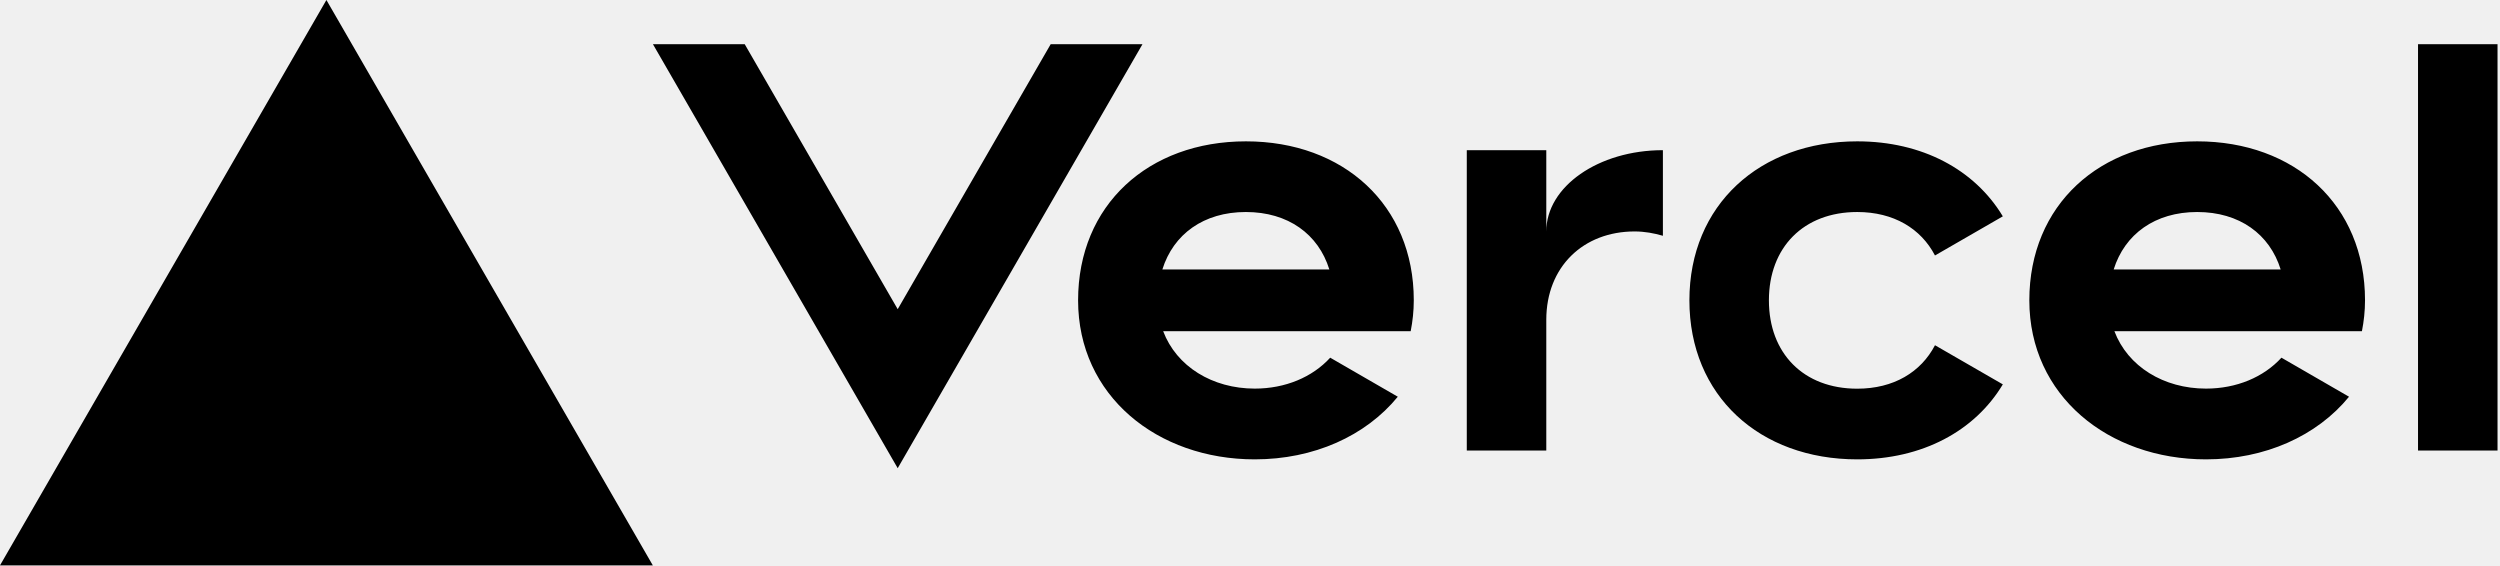
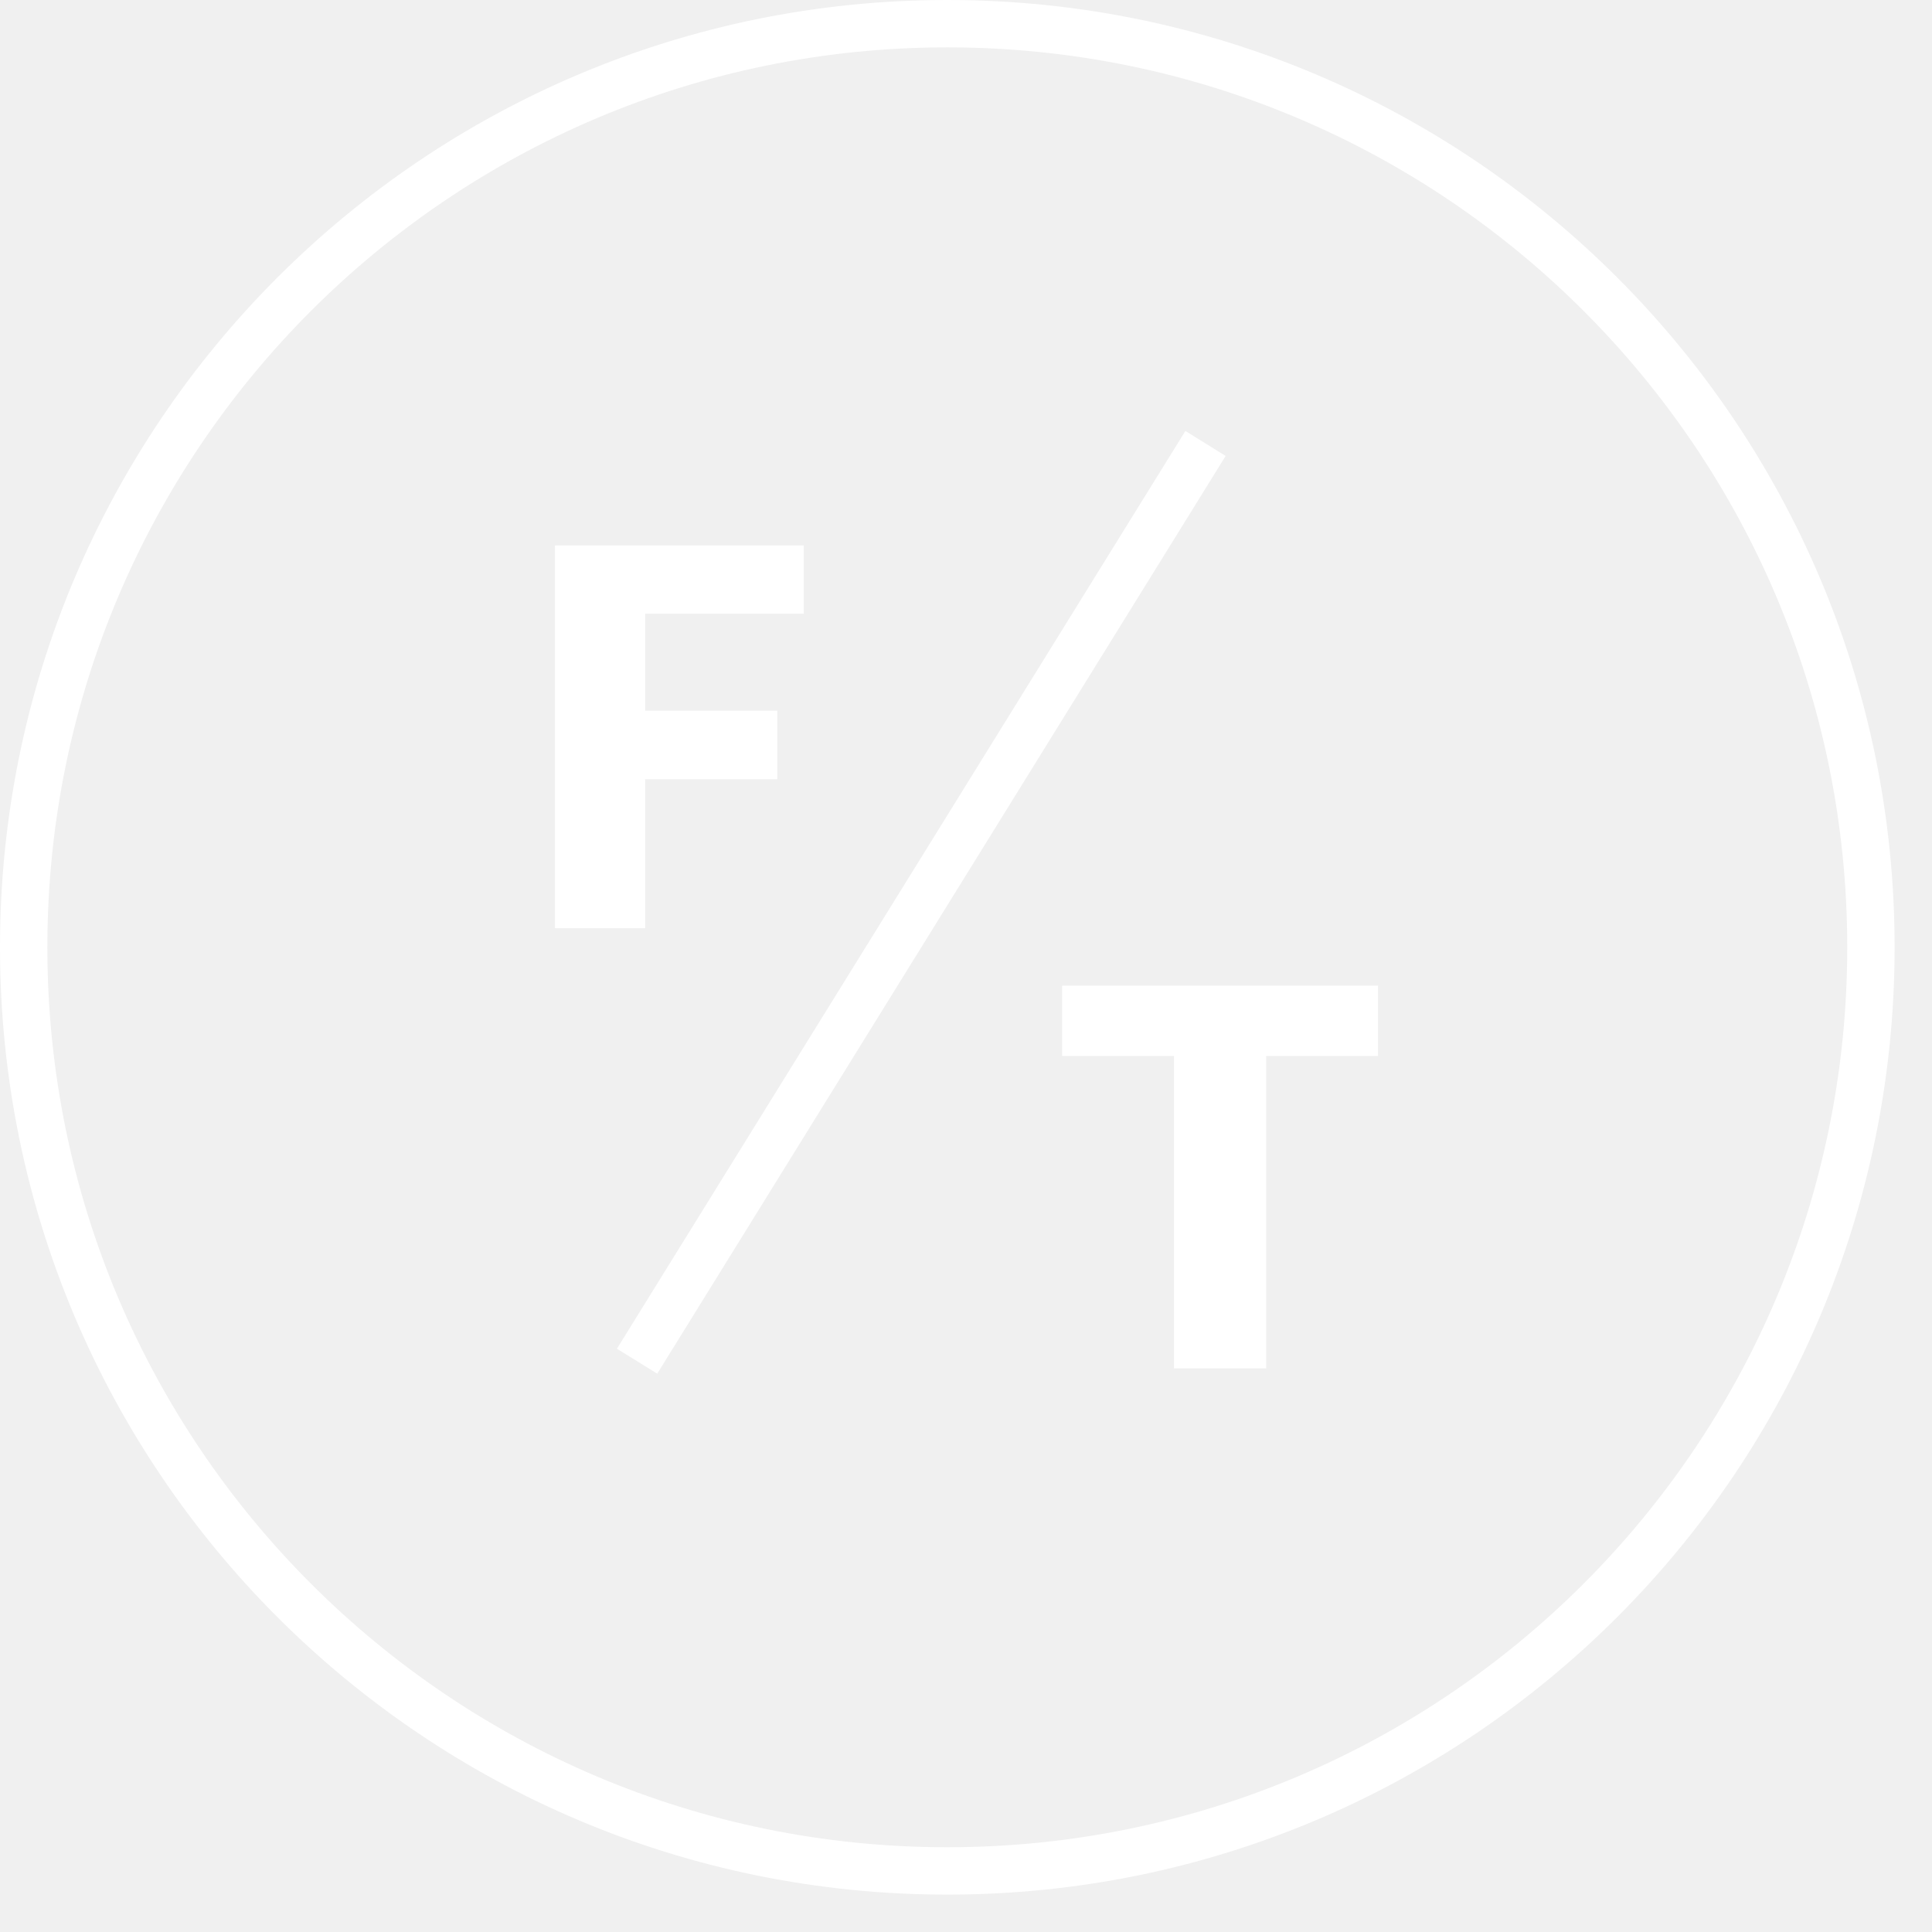
- <svg xmlns="http://www.w3.org/2000/svg" width="283" height="64" viewBox="0 0 283 64" fill="none">
-   <path d="M141.04 16c-11.04 0-19 7.2-19 18s8.96 18 20 18c6.67 0 12.55-2.64 16.19-7.09l-7.65-4.42c-2.02 2.21-5.09 3.5-8.54 3.5-4.79 0-8.86-2.5-10.37-6.5h28.02c.22-1.12.35-2.28.35-3.5 0-10.79-7.96-17.99-19-17.99zm-9.46 14.5c1.25-3.99 4.67-6.5 9.45-6.5 4.79 0 8.21 2.51 9.45 6.5h-18.9zM248.72 16c-11.04 0-19 7.2-19 18s8.96 18 20 18c6.67 0 12.55-2.64 16.19-7.09l-7.65-4.42c-2.02 2.21-5.09 3.5-8.54 3.5-4.79 0-8.86-2.5-10.37-6.5h28.02c.22-1.12.35-2.28.35-3.5 0-10.79-7.96-17.99-19-17.99zm-9.45 14.5c1.25-3.99 4.67-6.5 9.45-6.5 4.79 0 8.21 2.51 9.45 6.5h-18.9zM200.24 34c0 6 3.92 10 10 10 4.12 0 7.21-1.87 8.8-4.92l7.68 4.43c-3.18 5.3-9.14 8.49-16.48 8.49-11.05 0-19-7.2-19-18s7.96-18 19-18c7.34 0 13.29 3.19 16.48 8.49l-7.68 4.43c-1.59-3.05-4.68-4.92-8.8-4.92-6.07 0-10 4-10 10zm82.48-29v46h-9V5h9zM36.95 0L73.9 64H0L36.95 0zm92.38 5l-27.71 48L73.91 5H84.3l17.32 30 17.32-30h10.39zm58.91 12v9.69c-1-.29-2.06-.49-3.2-.49-5.81 0-10 4-10 10V51h-9V17h9v9.2c0-5.08 5.91-9.2 13.2-9.2z" fill="#000" />
+ <svg xmlns="http://www.w3.org/2000/svg" width="31" height="31" viewBox="0 0 31 31" fill="none">
+   <path d="M10.352 9.848V11.403H12.472V12.503H10.352V14.893H8.905V8.752H12.897V9.848H10.352Z" fill="white" />
+   <path d="M22.11 16.944H20.316V21.956H18.837V16.944H17.043V15.815H22.11V16.944Z" fill="white" />
+   <path fill-rule="evenodd" clip-rule="evenodd" d="M19.666 7.316L10.546 22.041L9.899 21.641L19.02 6.915L19.666 7.316Z" fill="white" />
+   <path fill-rule="evenodd" clip-rule="evenodd" d="M15.2 0.76C7.225 0.76 0.76 7.225 0.76 15.2C0.76 23.175 7.225 29.64 15.2 29.64C23.175 29.64 29.64 23.175 29.64 15.2C29.64 7.225 23.175 0.76 15.2 0.76ZM0 15.2C0 6.805 6.805 0 15.2 0C23.595 0 30.4 6.805 30.4 15.2C30.4 23.595 23.595 30.4 15.2 30.4C6.805 30.4 0 23.595 0 15.2Z" fill="white" />
</svg>
